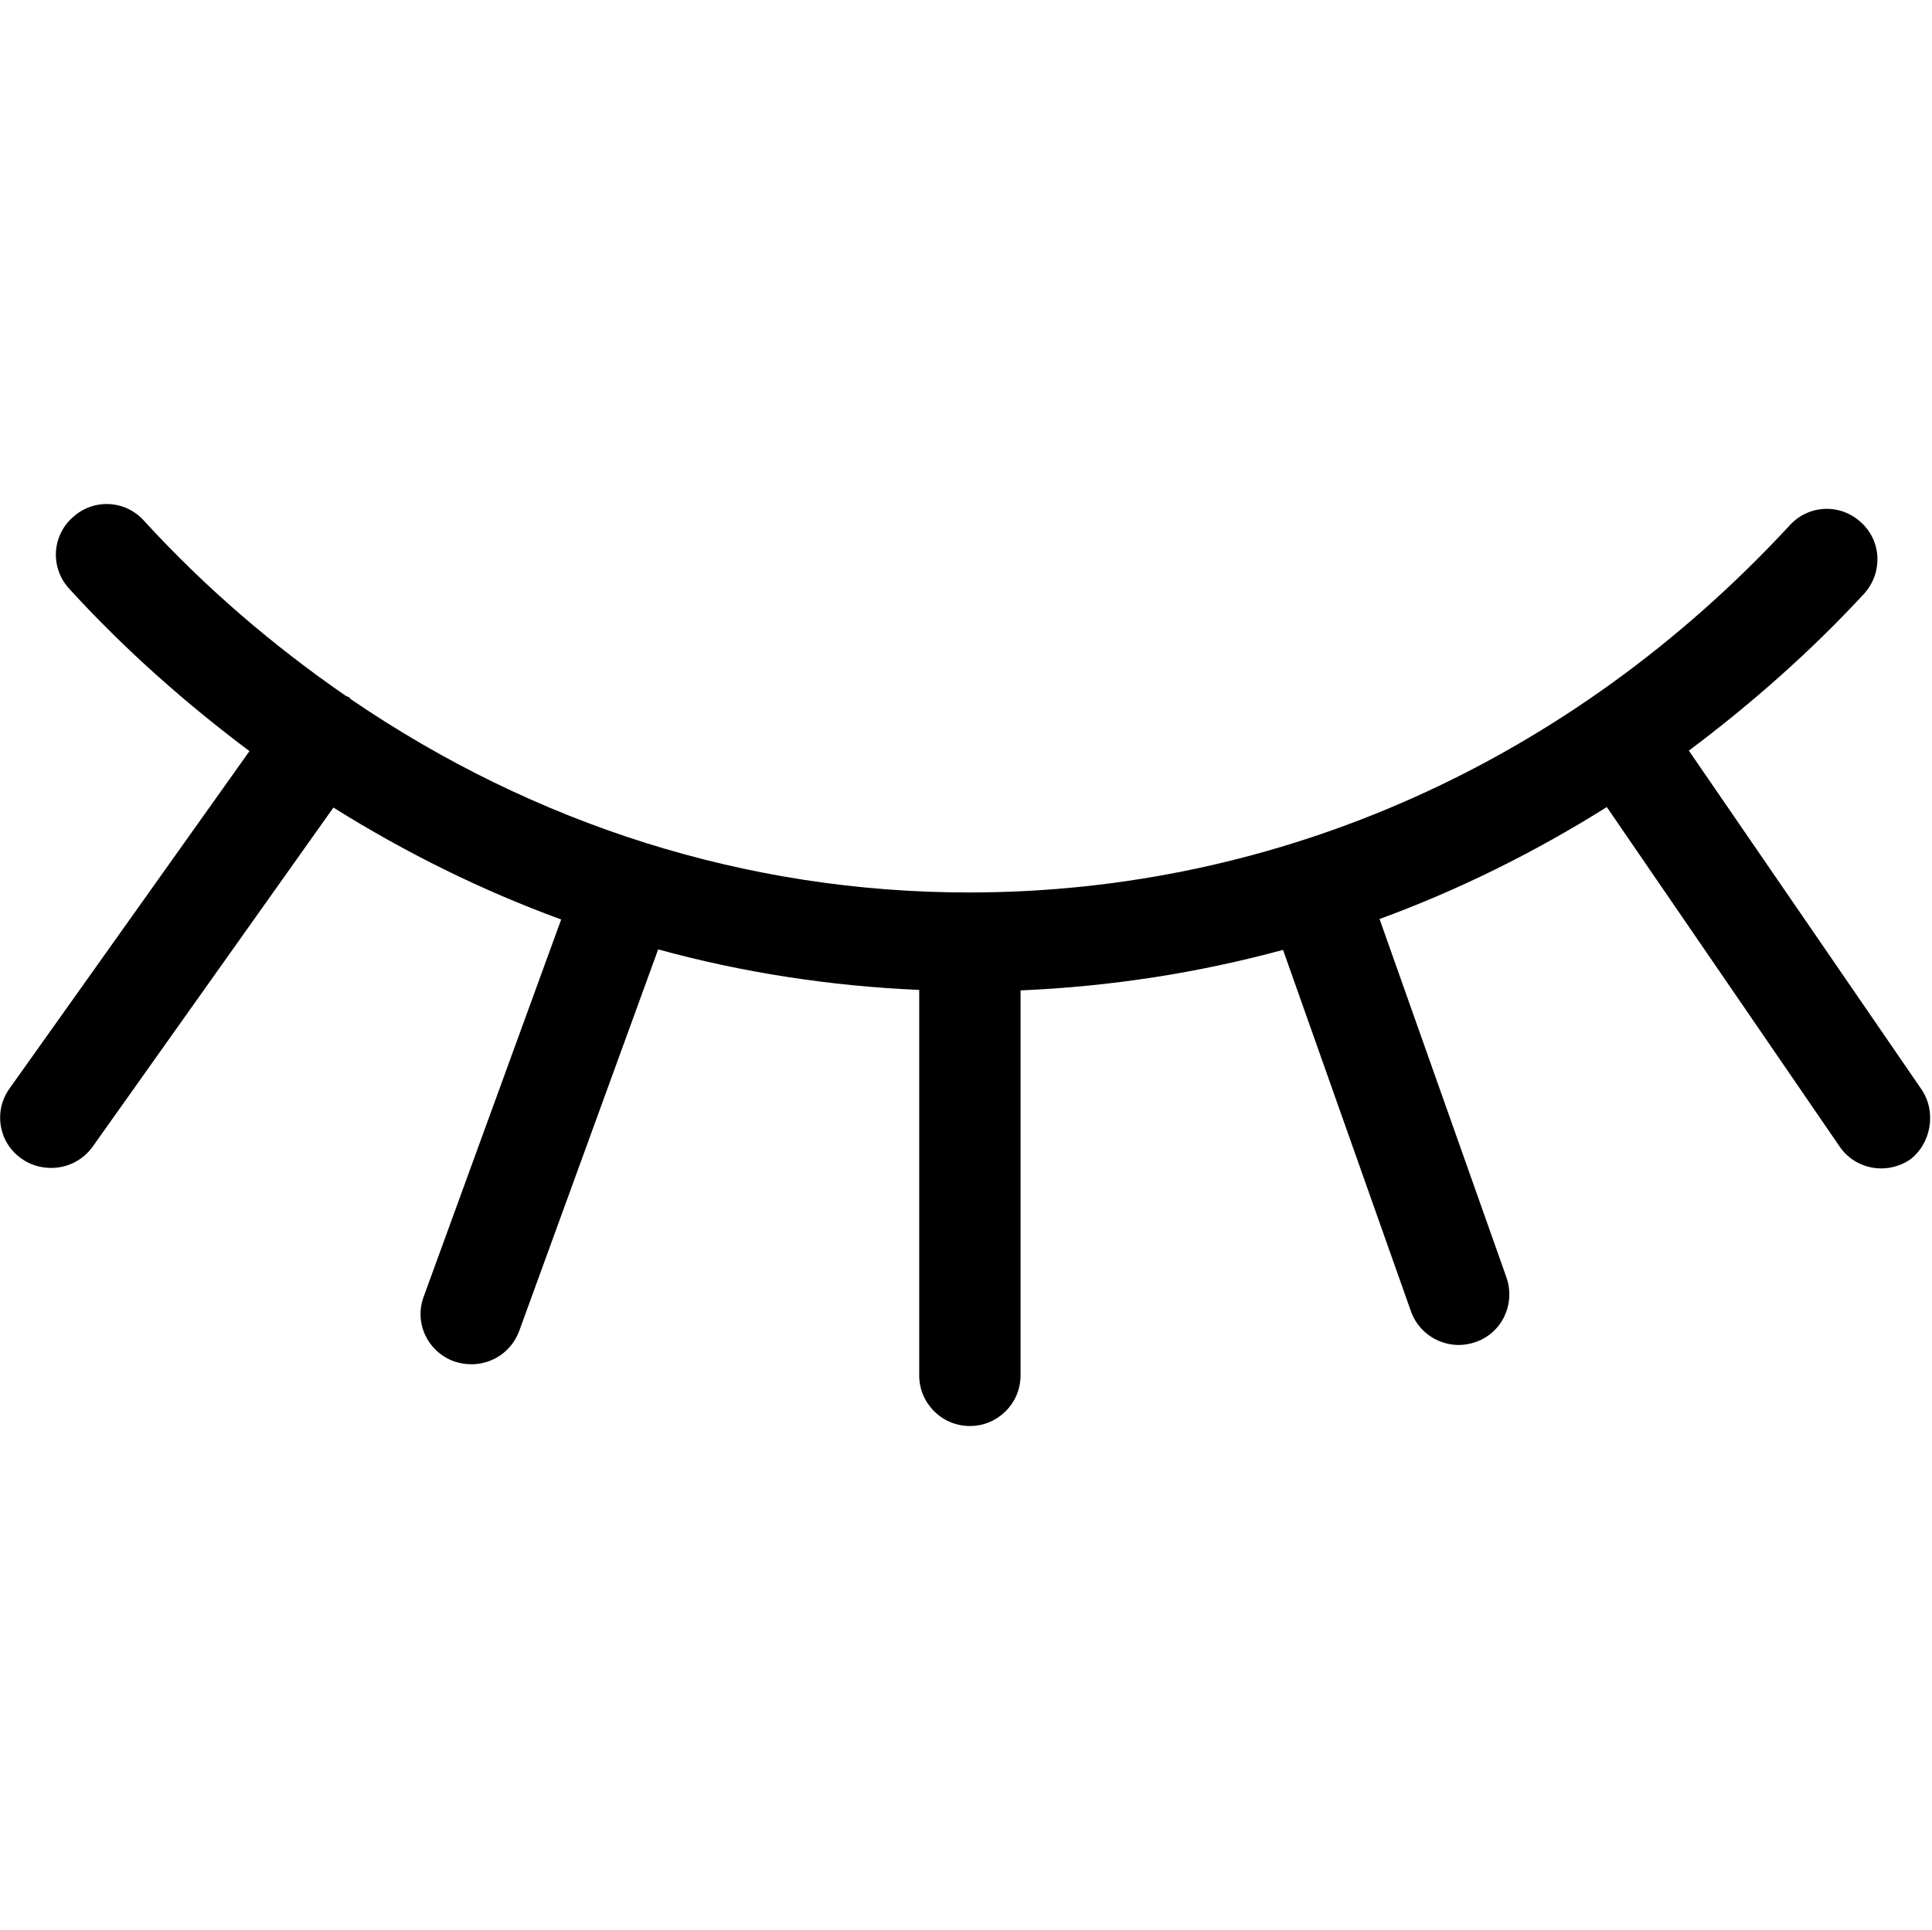
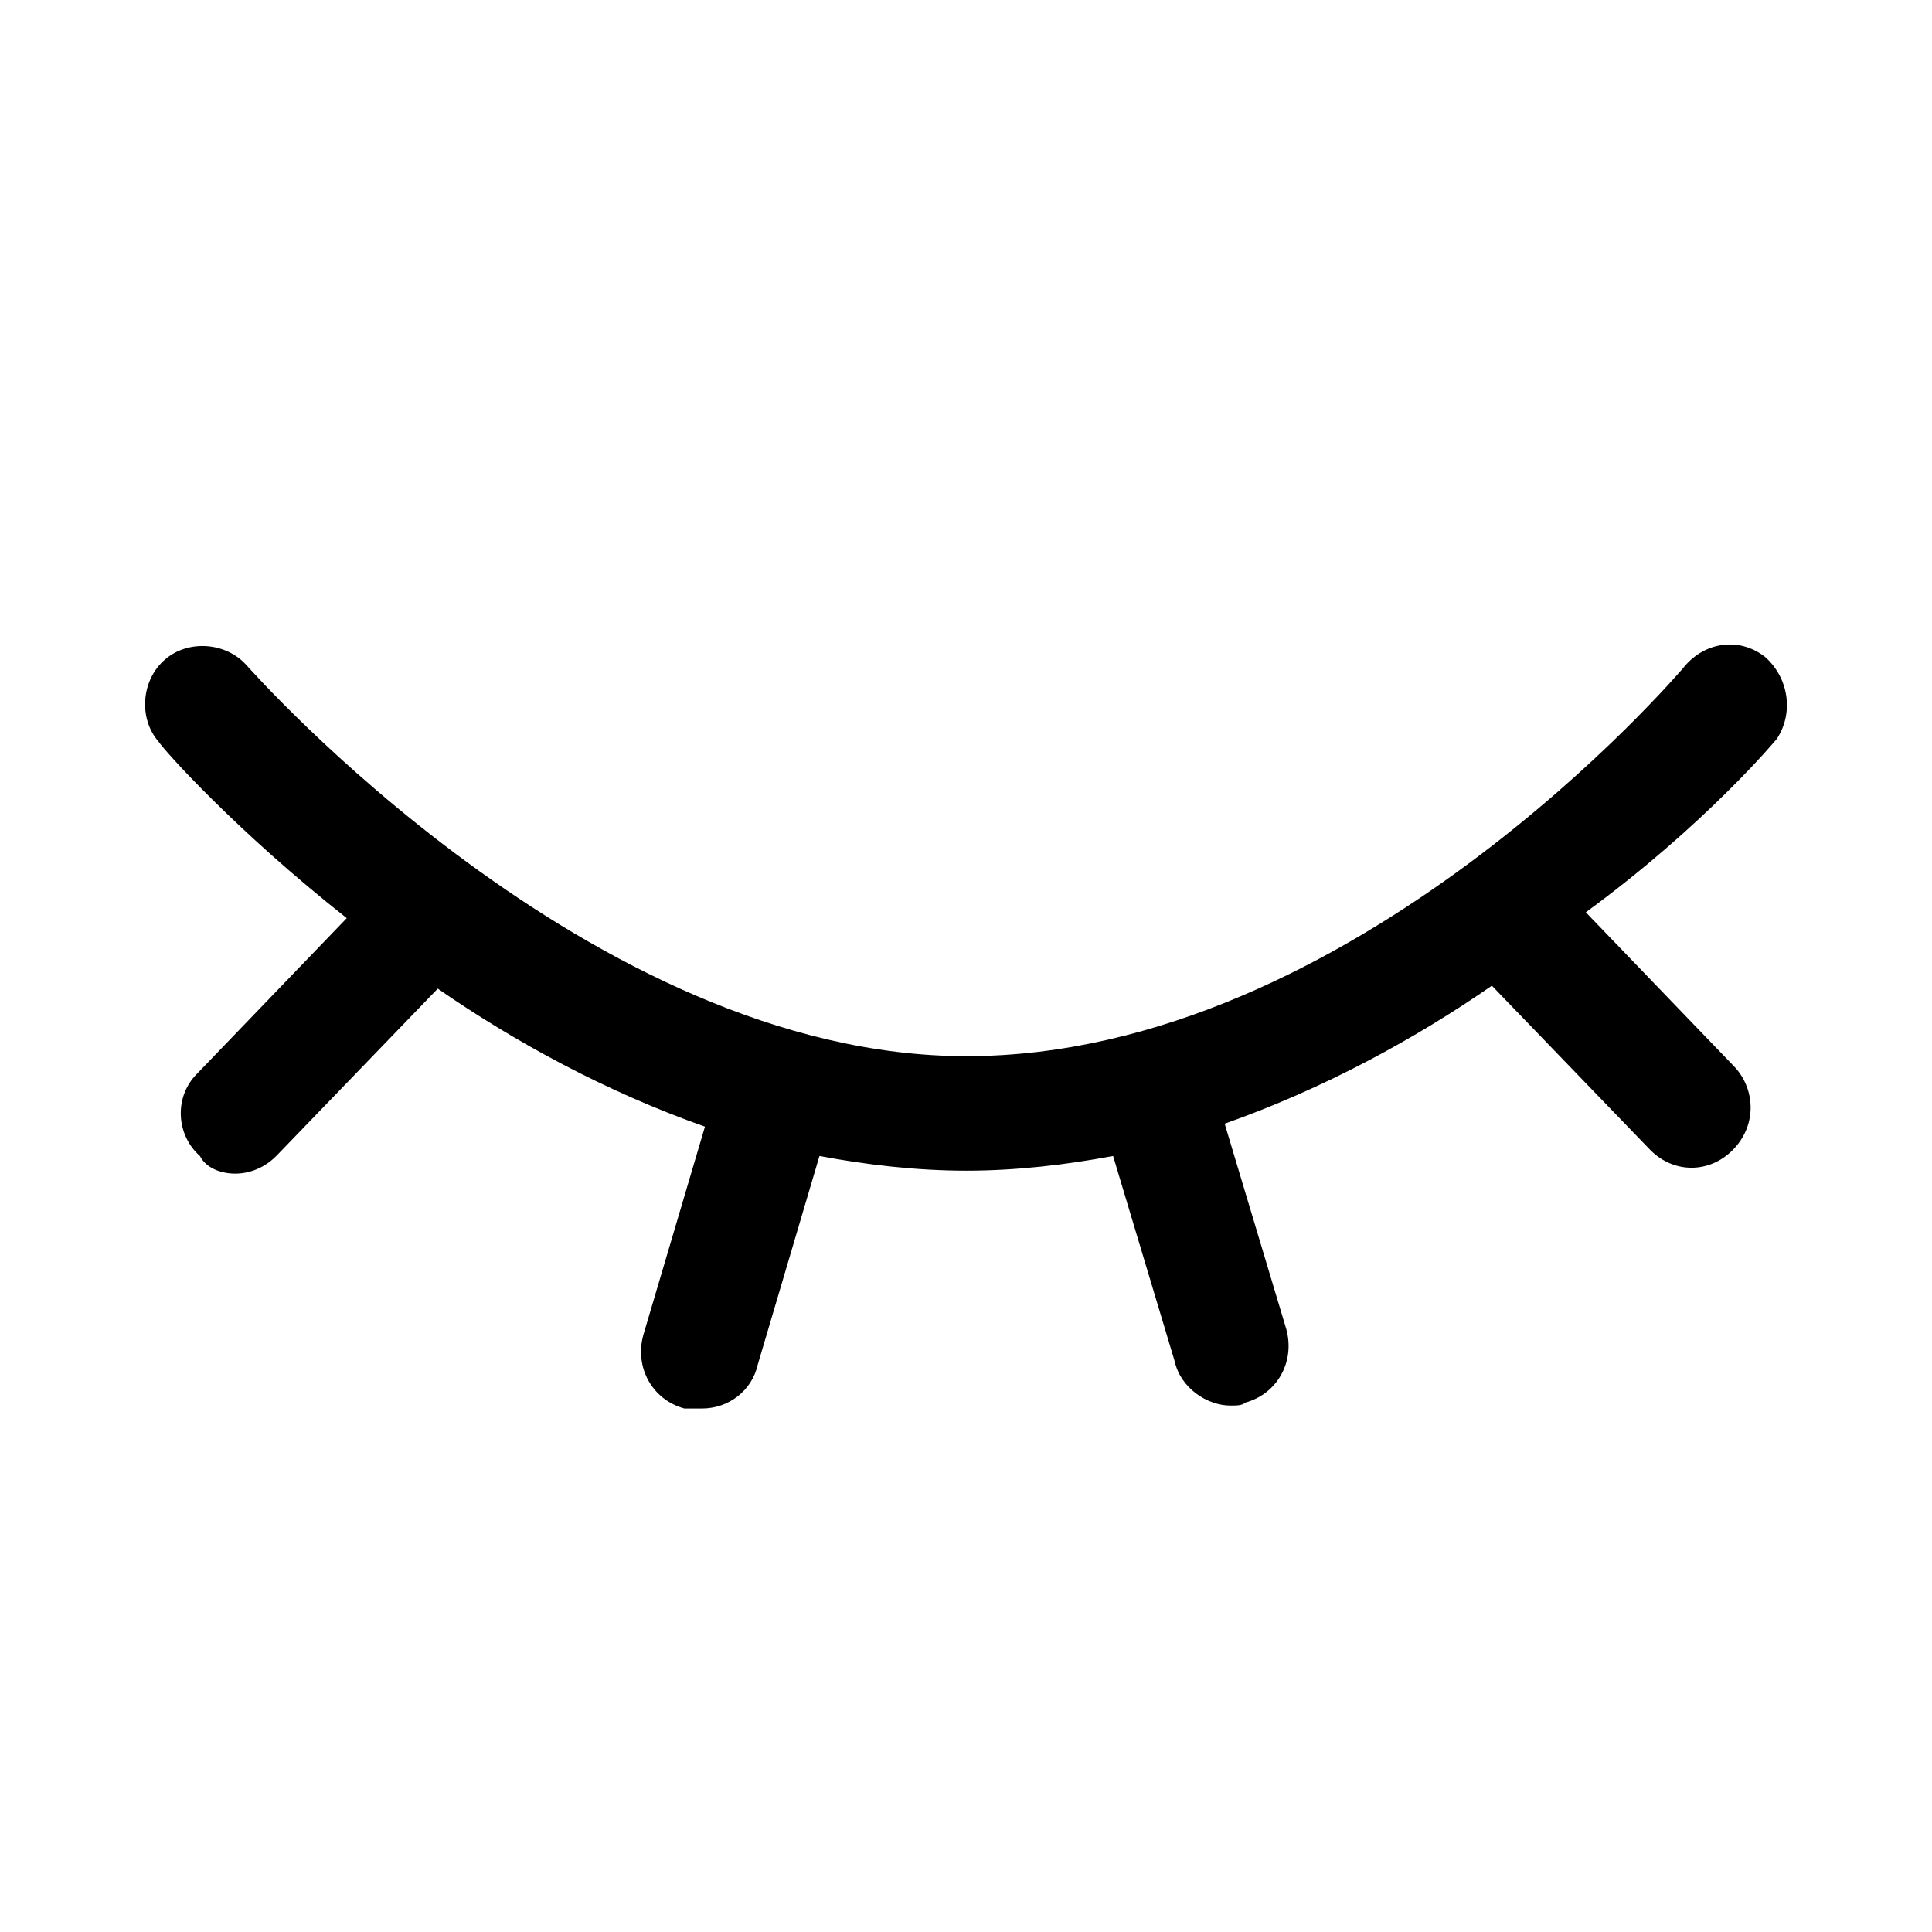
- <svg xmlns="http://www.w3.org/2000/svg" t="1532930366520" class="icon" style="" viewBox="0 0 1025 1024" version="1.1" p-id="5231" width="200.195" height="200">
+ <svg xmlns="http://www.w3.org/2000/svg" t="1503993826520" class="icon" style="" viewBox="0 0 1024 1024" version="1.1" p-id="7878" width="64" height="64">
  <defs>
    <style type="text/css" />
  </defs>
-   <path d="M1019.392 578.048 896 398.336c32.768-24.576 64-51.968 92.928-83.2 9.984-11.008 9.472-27.904-1.536-37.888-11.008-10.24-27.904-9.472-37.888 1.536-116.224 125.696-271.104 194.816-435.456 194.816-118.016 0-230.4-36.096-327.68-102.4-0.512-0.256-0.512-0.768-1.024-1.024-0.512-0.512-1.28-0.512-2.048-1.024-38.144-26.368-74.24-57.088-107.008-92.928-9.984-11.008-26.88-11.776-37.888-1.536-11.008 9.984-11.776 26.88-1.536 37.888 29.44 32.256 61.696 60.672 95.488 86.016l-127.232 178.944c-8.704 12.032-5.888 28.928 6.4 37.376 4.608 3.328 10.24 4.864 15.616 4.864 8.448 0 16.64-3.84 22.016-11.264l127.744-179.968c38.4 24.064 78.848 44.032 120.832 59.392l-72.96 200.192c-5.12 13.824 2.048 29.184 16.128 34.304 3.072 1.024 6.144 1.536 9.216 1.536 11.008 0 21.248-6.656 25.344-17.664l73.728-202.496c44.8 12.288 91.136 19.456 138.496 21.504L487.68 729.856c0 14.848 12.032 26.88 26.88 26.88 14.848 0 26.88-12.032 26.88-26.88l0-204.288c47.616-2.048 93.952-9.216 139.264-21.504l67.84 191.744c3.84 11.008 14.336 17.92 25.344 17.92 3.072 0 5.888-0.512 8.96-1.536 14.08-4.864 21.248-20.224 16.384-34.304l-67.328-190.208c41.984-15.36 82.176-35.328 120.576-59.392l123.392 179.968c5.12 7.68 13.568 11.776 22.272 11.776 5.12 0 10.496-1.536 15.104-4.608C1024.512 606.976 1027.584 590.08 1019.392 578.048z" p-id="5232" />
+   <path d="M941.677 391.71c9.338-14.006 6.225-32.681-6.225-43.575-14.006-10.894-32.681-7.781-43.575 6.225-1.556 1.556-174.301 205.427-379.727 205.427-199.201 0-379.727-205.427-381.284-206.982-10.894-12.451-31.125-14.006-43.575-3.113-12.451 10.894-14.006 31.125-3.113 43.575 3.113 4.668 40.463 46.687 99.6 93.376l-79.37 82.482c-12.451 12.451-10.894 32.681 1.556 43.575 3.113 6.225 10.894 9.338 18.675 9.338 7.781 0 15.562-3.113 21.787-9.338l85.594-88.706c40.463 28.013 88.706 54.47 141.619 73.144L340.959 707.632c-4.668 17.119 4.669 34.238 21.787 38.906h9.338c14.006 0 26.457-9.338 29.568-23.344l32.681-110.495c24.9 4.668 51.357 7.781 77.813 7.781s52.913-3.113 77.813-7.781l32.681 108.938c3.113 14.006 17.119 23.344 29.569 23.344 3.113 0 6.225 0 7.781-1.556 17.119-4.669 26.457-21.787 21.788-38.906l-32.681-108.938c52.913-18.675 101.157-45.132 141.619-73.144l84.038 87.151c6.225 6.225 14.006 9.338 21.787 9.338 7.781 0 15.562-3.113 21.787-9.338 12.451-12.451 12.451-31.125 1.556-43.575l-79.37-82.482c63.808-46.688 101.159-91.82 101.159-91.82z" p-id="7879" />
</svg>
